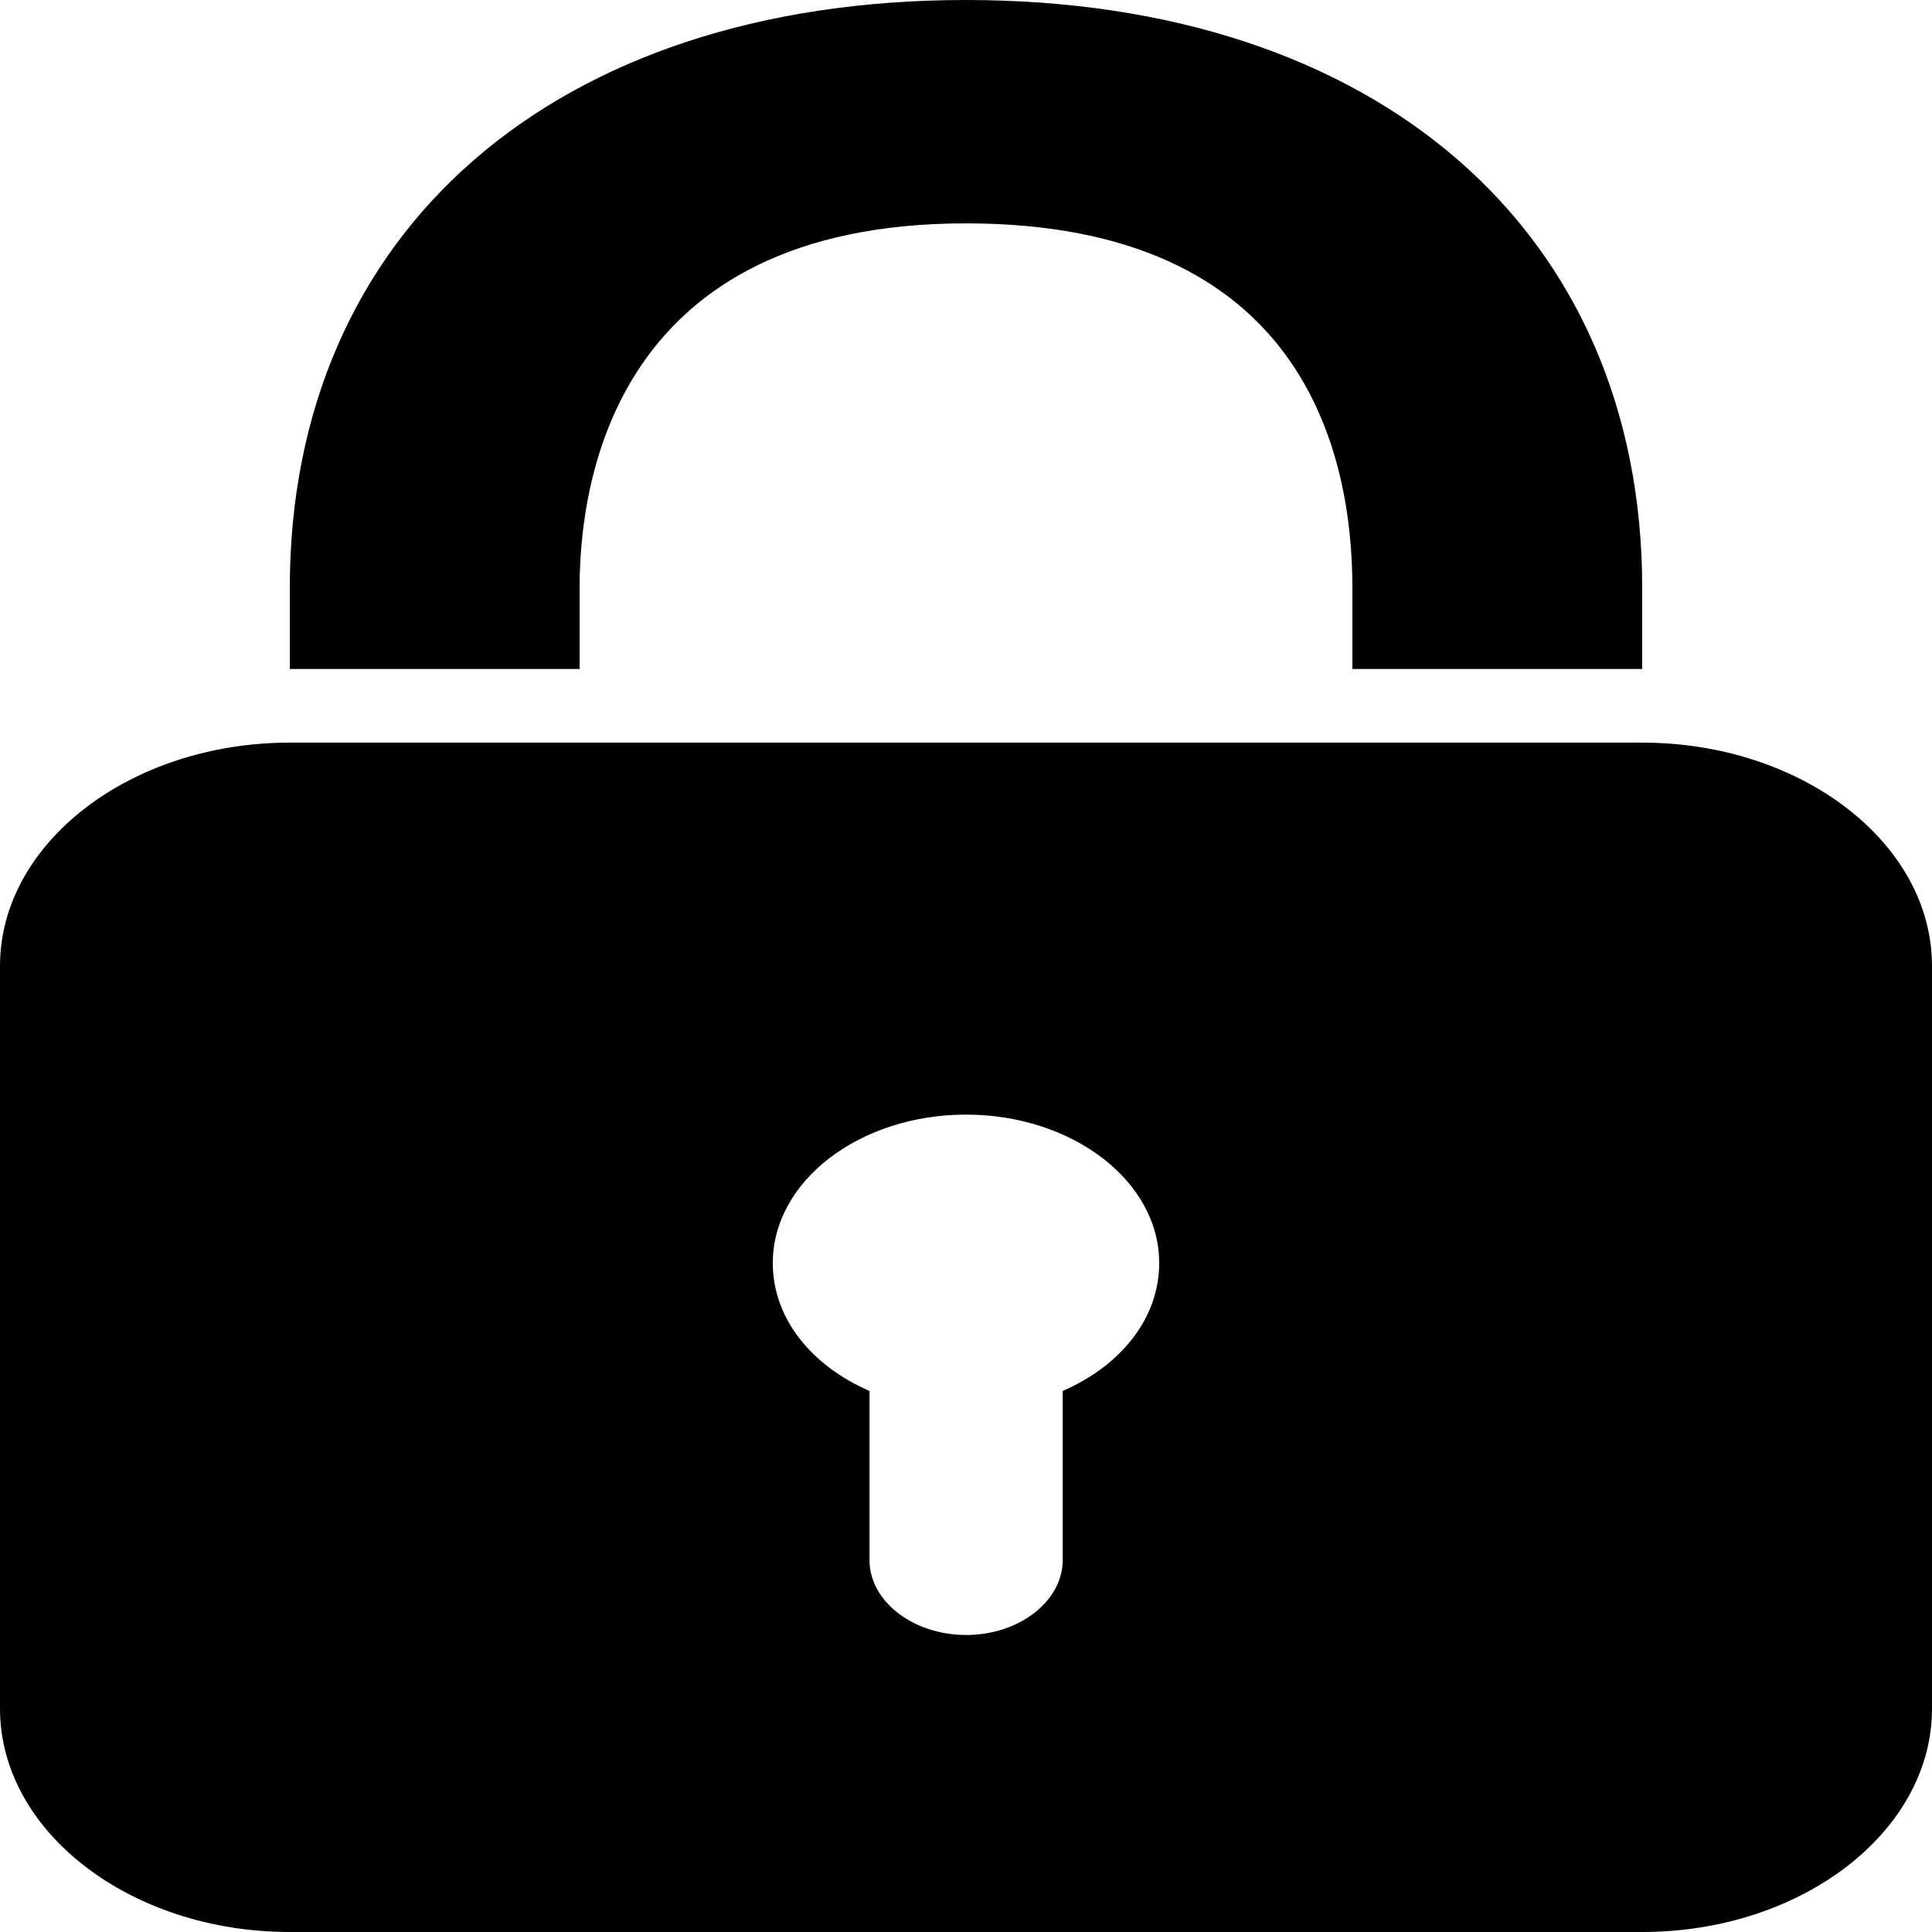
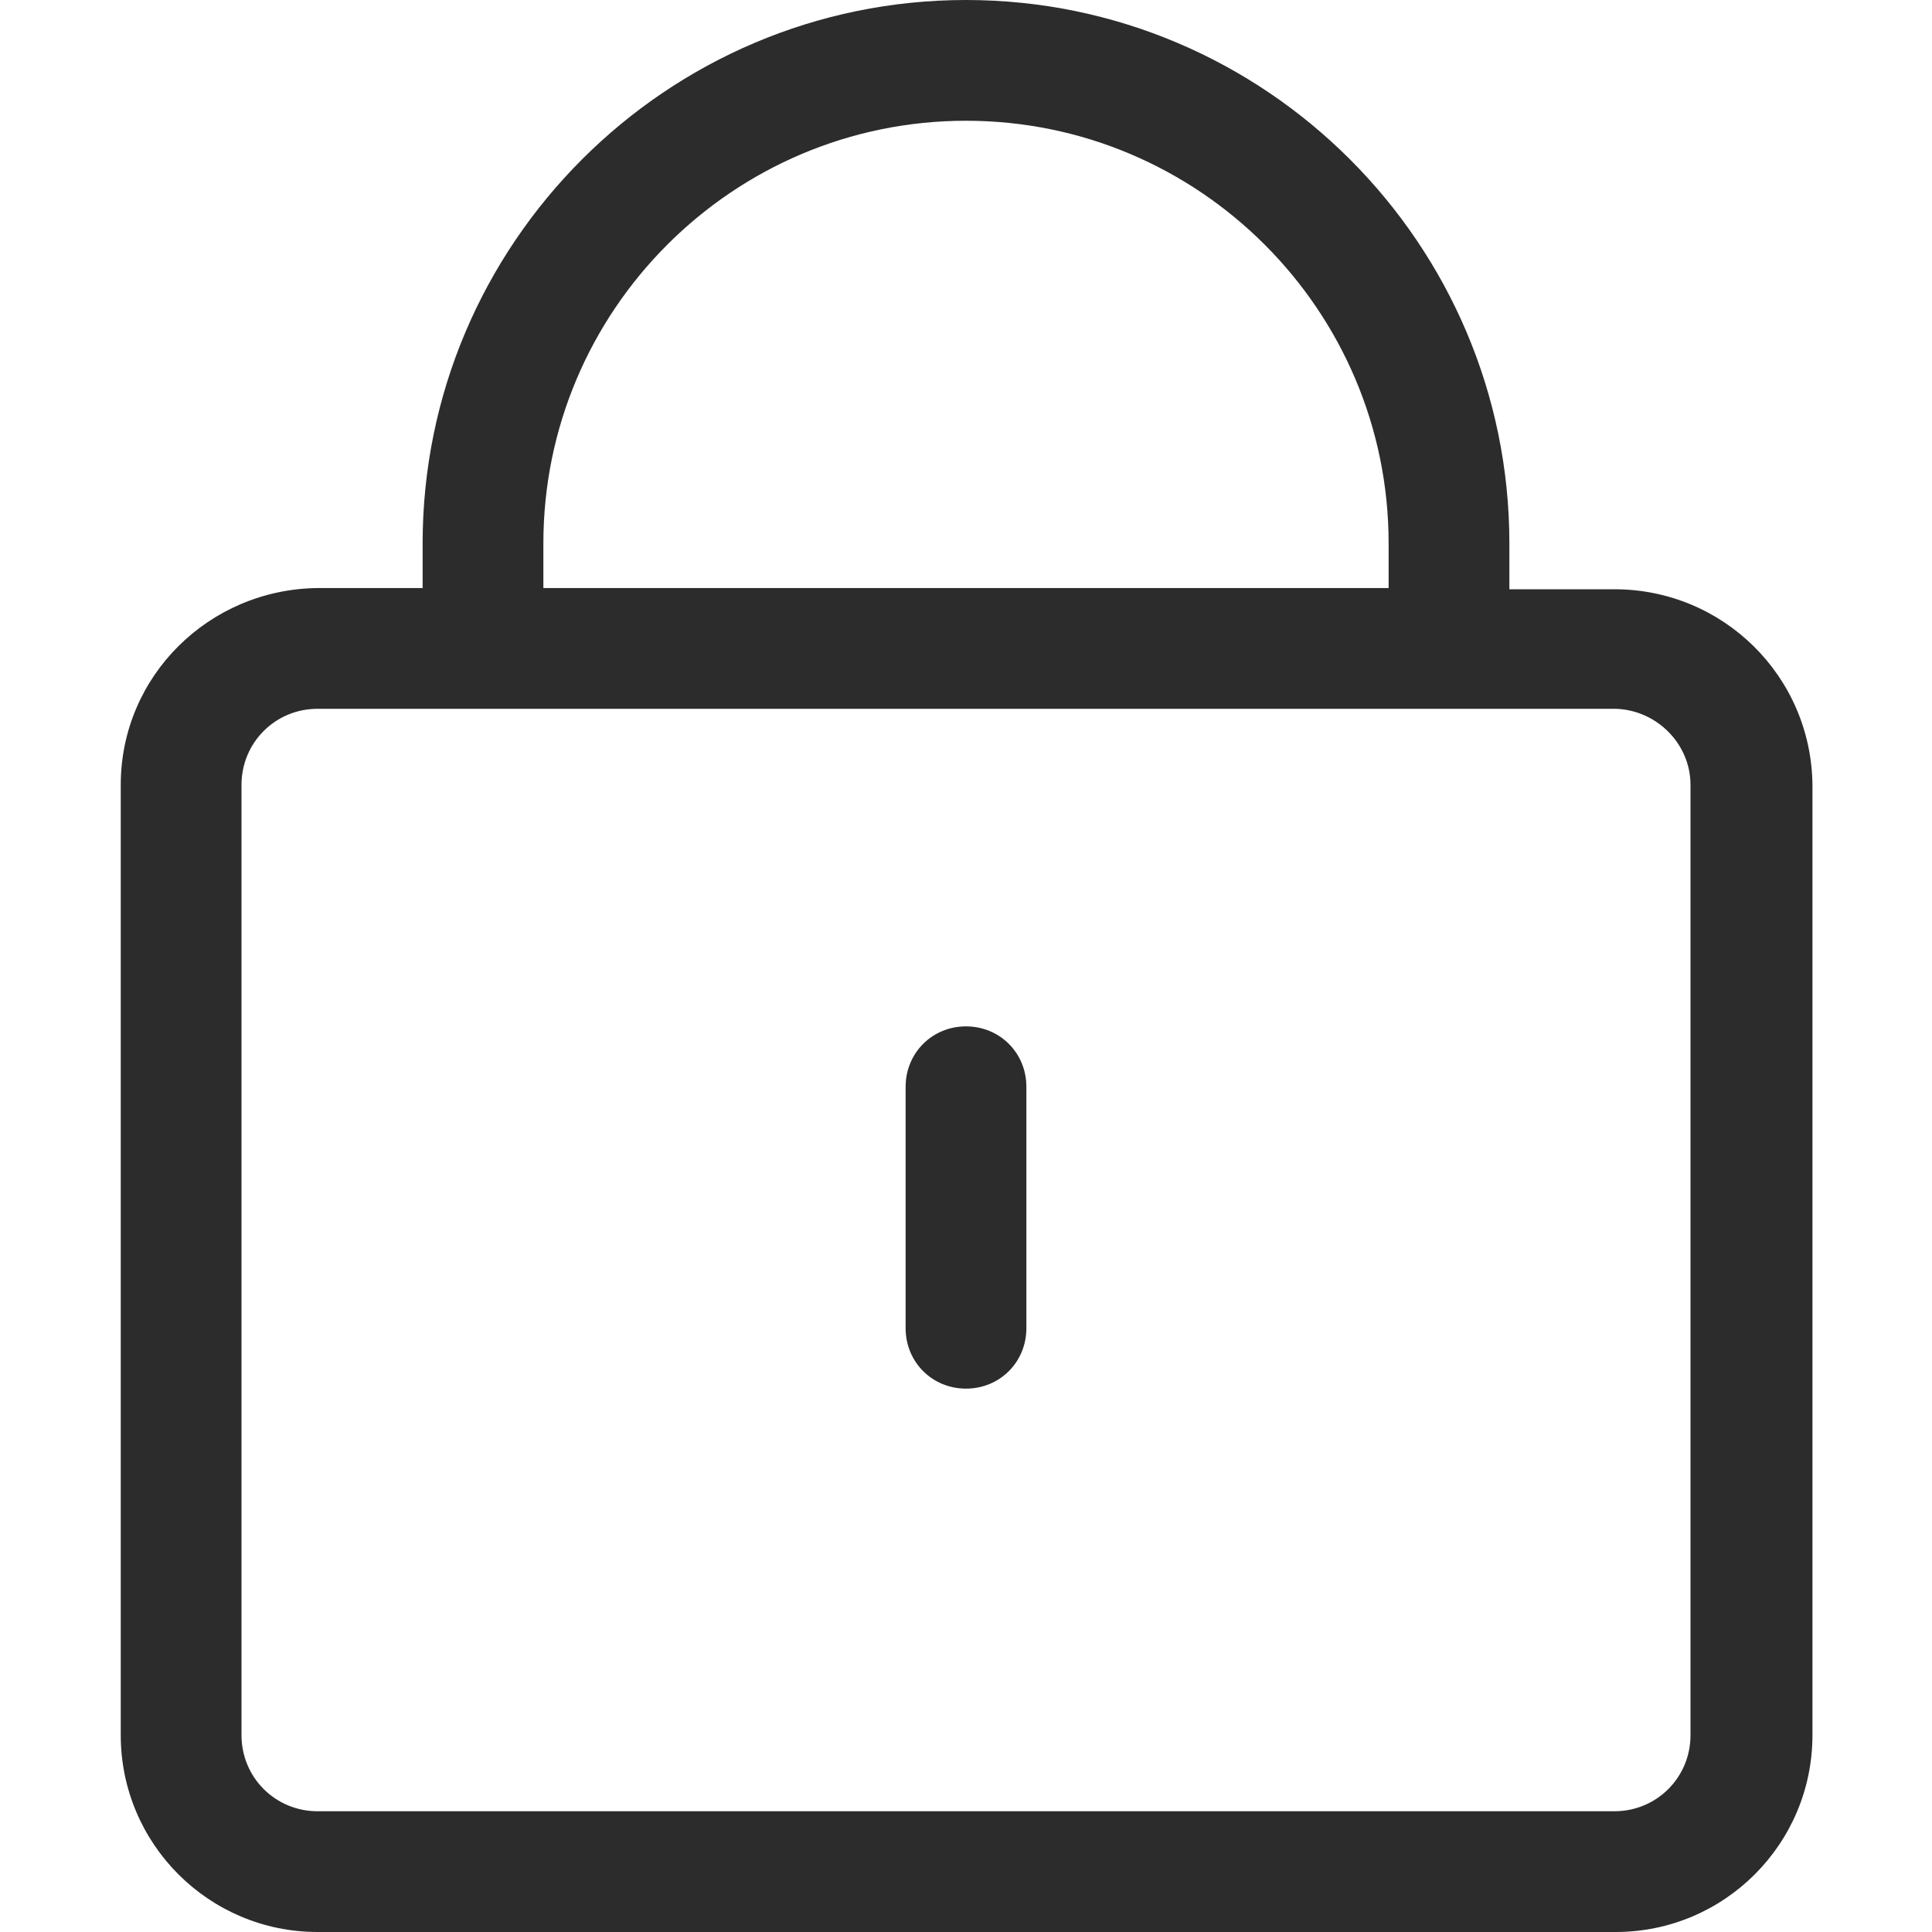
- <svg xmlns="http://www.w3.org/2000/svg" width="128" height="128">
-   <path d="M108.8 44.322H89.6v-5.36c0-9.04-3.308-24.163-25.6-24.163-23.145 0-25.6 16.881-25.6 24.162v5.361H19.2v-5.36C19.2 15.281 36.798 0 64 0c27.202 0 44.8 15.281 44.8 38.961v5.361zm-32 39.356c0-5.44-5.763-9.832-12.8-9.832-7.037 0-12.8 4.392-12.8 9.832 0 3.682 2.567 6.808 6.407 8.477v11.205c0 2.718 2.875 4.962 6.4 4.962 3.524 0 6.4-2.244 6.4-4.962V92.155c3.833-1.669 6.393-4.795 6.393-8.477zM128 64v49.201c0 8.158-8.645 14.799-19.2 14.799H19.2C8.651 128 0 121.359 0 113.201V64c0-8.153 8.645-14.799 19.2-14.799h89.6c10.555 0 19.2 6.646 19.2 14.799z" />
+ <svg xmlns="http://www.w3.org/2000/svg" t="1716530640945" class="icon" viewBox="0 0 1024 1024" version="1.1" p-id="60528" width="200" height="200">
+   <path d="M855.68 312.32h-55.68V288C800 129.28 670.72 0 512 0S224 129.28 224 288v23.68h-55.68C110.72 312.32 64 358.4 64 416v503.68c0 57.6 46.72 104.32 104.32 104.32h688c57.6 0 104.32-46.72 104.32-104.32V416c-0.64-57.6-47.36-103.68-104.96-103.68zM288 288C288 164.48 388.48 64 512 64s224 100.48 224 224v23.68h-448V288z m608 631.68c0 22.4-17.92 40.32-40.32 40.32H168.32c-22.4 0-40.32-17.92-40.32-40.32V416c0-22.4 17.92-40.32 40.32-40.32h688c21.76 0.64 39.68 18.56 39.68 40.32v503.68z" fill="#2c2c2c" p-id="60529" />
+   <path d="M512 544c-17.92 0-32 14.08-32 32v128c0 17.92 14.08 32 32 32s32-14.08 32-32V576c0-17.92-14.08-32-32-32z" fill="#2c2c2c" p-id="60530" />
</svg>
